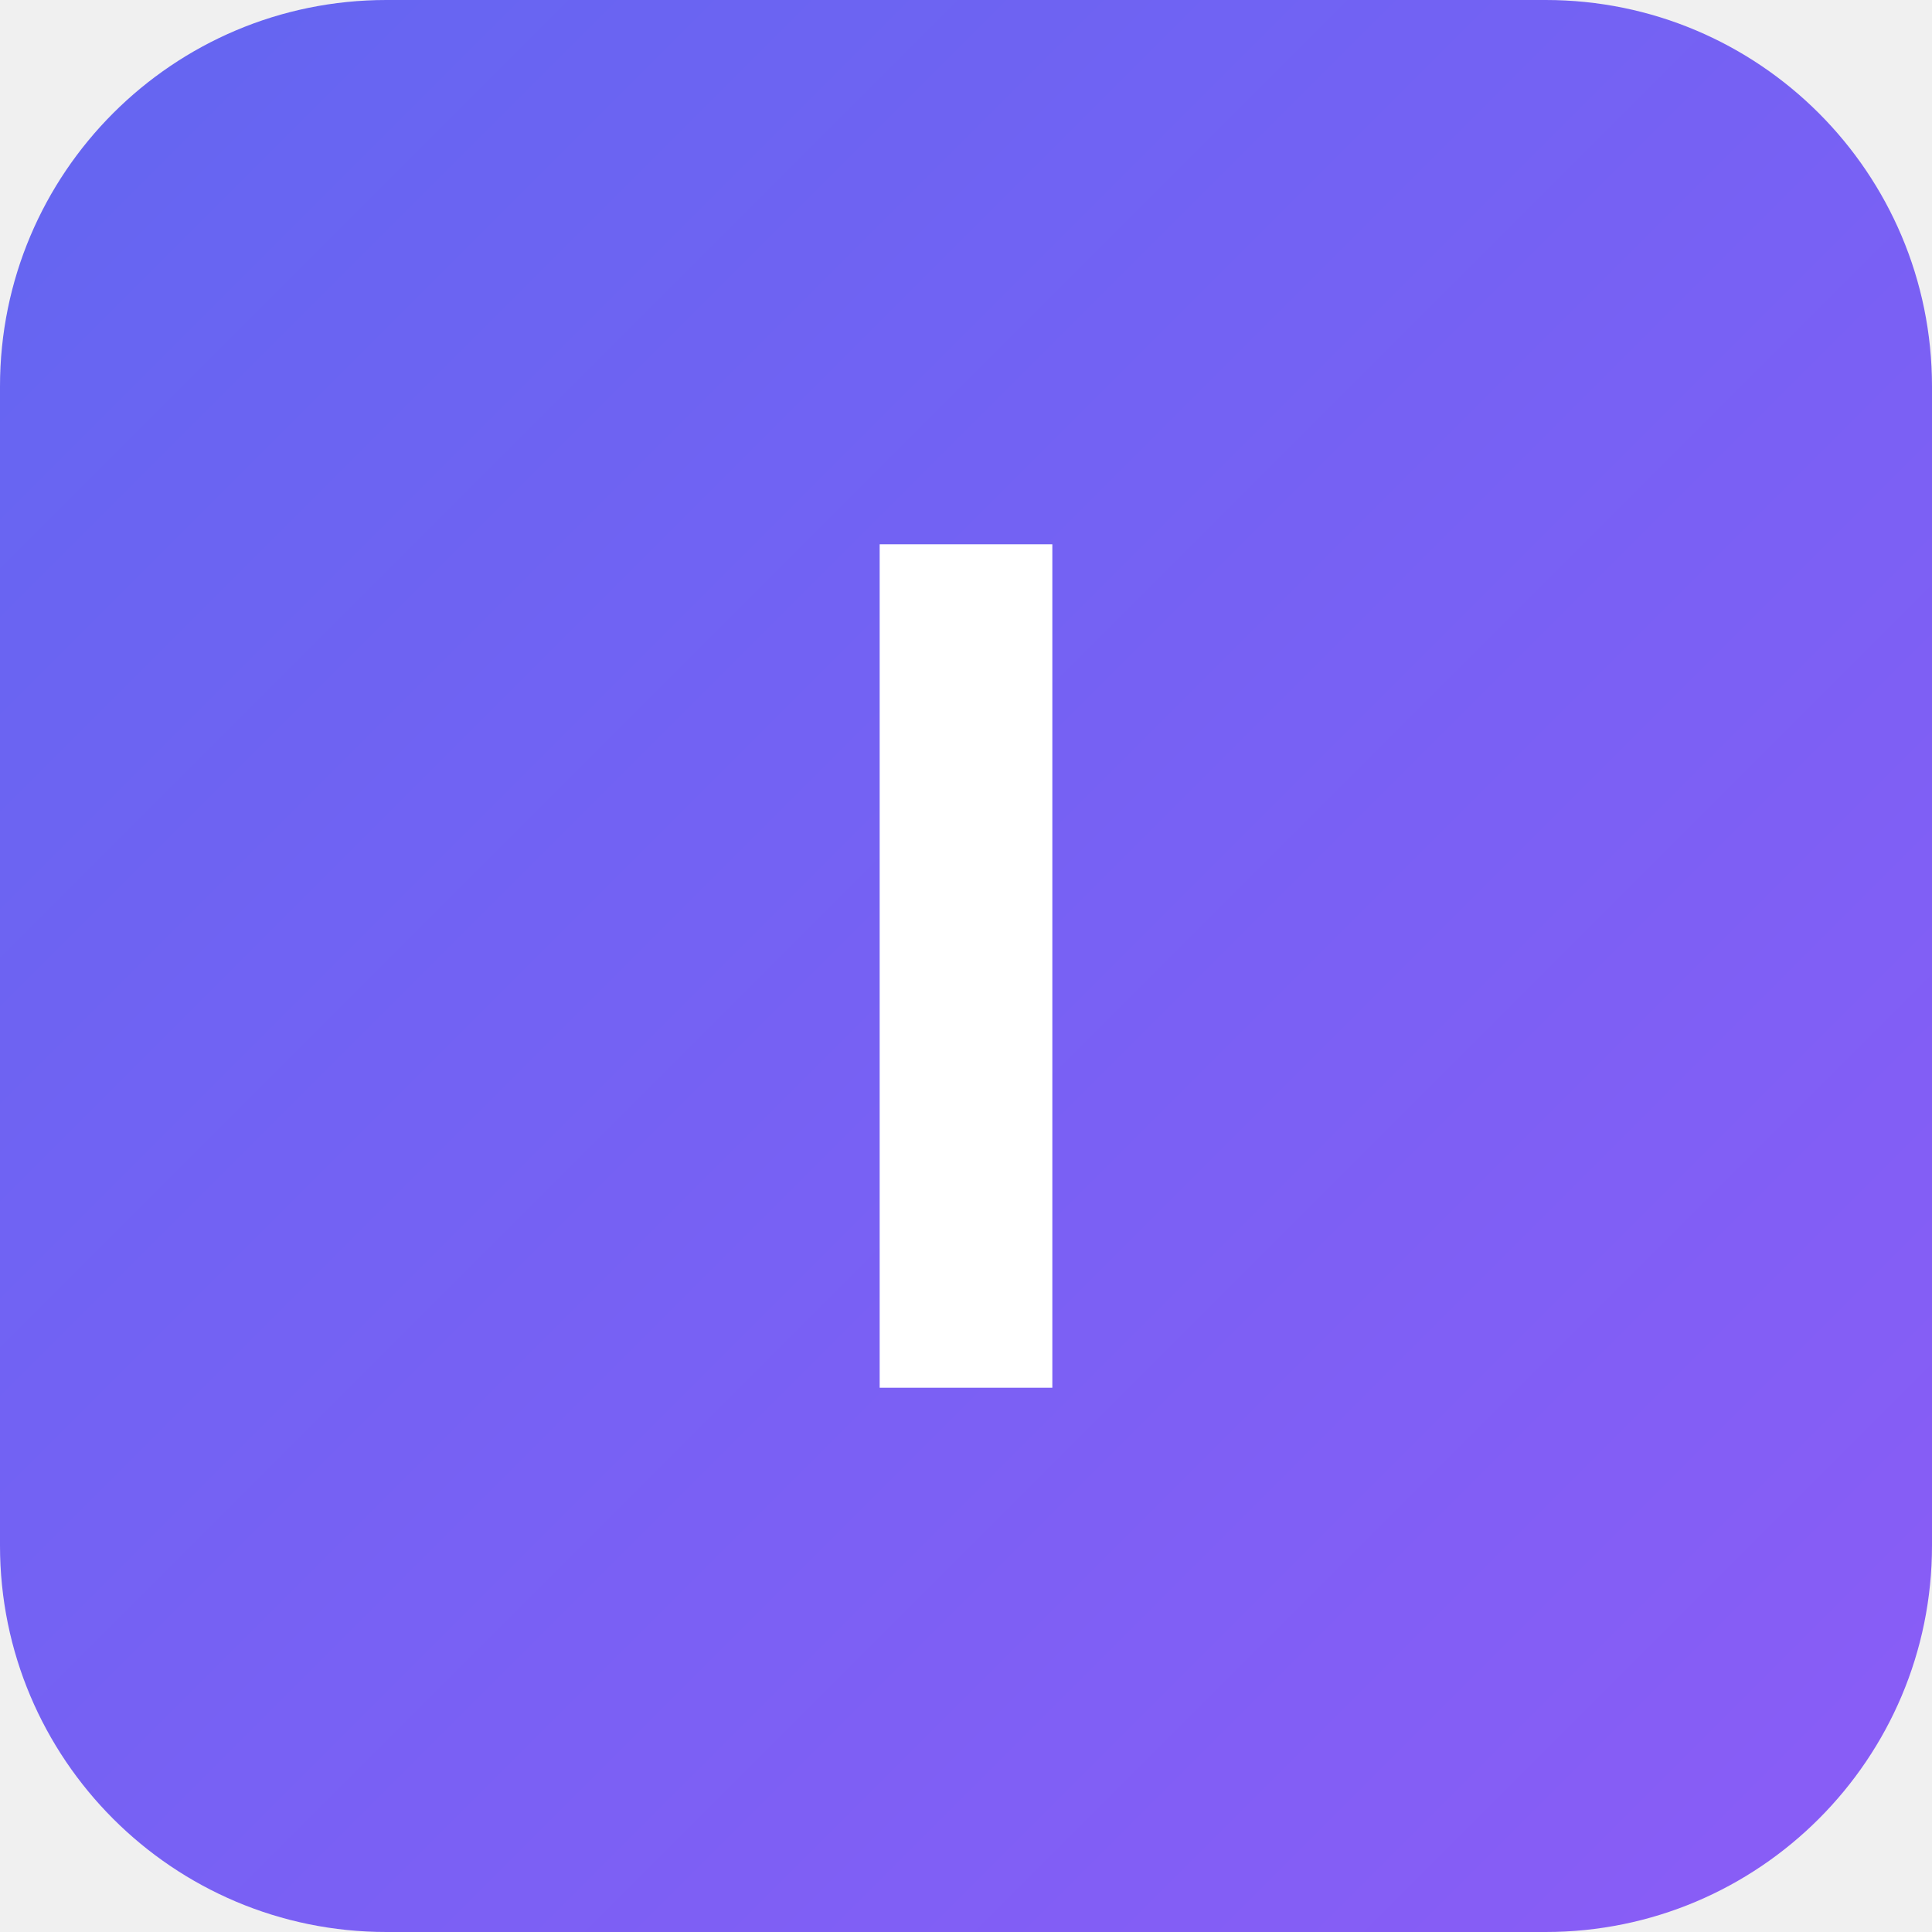
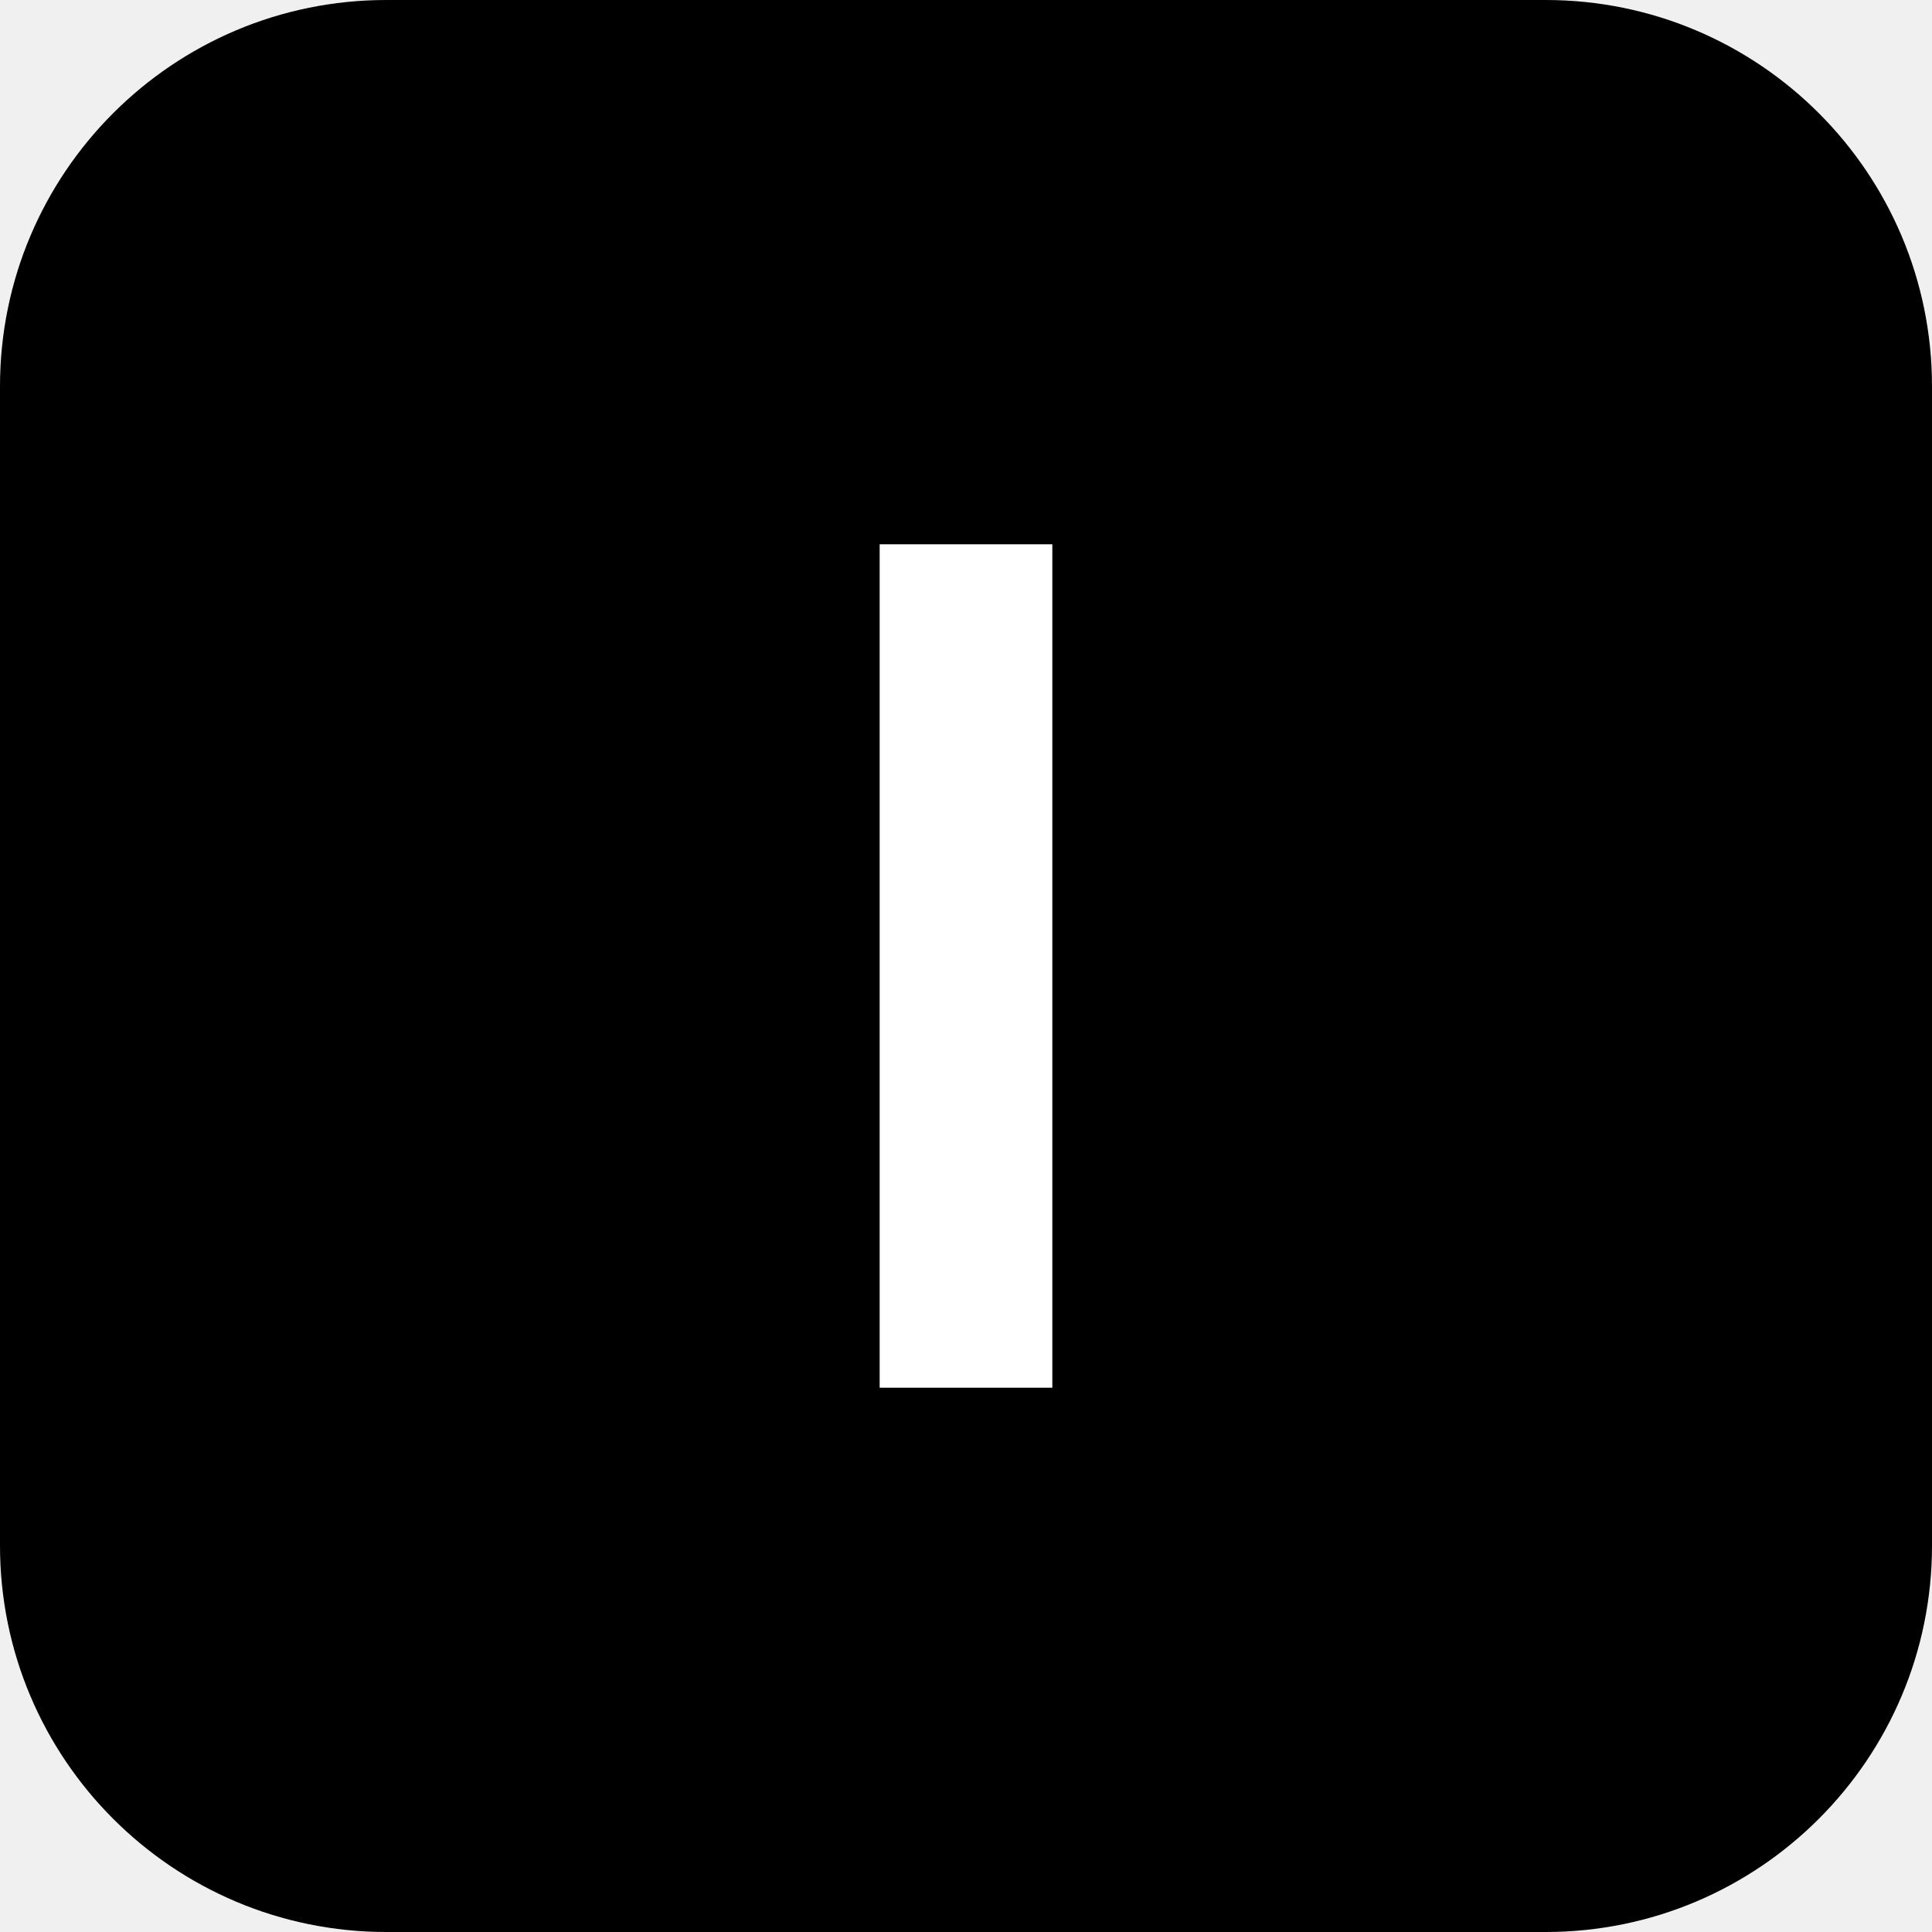
<svg xmlns="http://www.w3.org/2000/svg" viewBox="0 0 100 100">
-   <defs>
-     <linearGradient id="grad" x1="0%" y1="0%" x2="100%" y2="100%">
-       <stop offset="0%" style="stop-color:#6366f1;stop-opacity:1" />
-       <stop offset="100%" style="stop-color:#8b5cf6;stop-opacity:1" />
-     </linearGradient>
-   </defs>
-   <rect width="100" height="100" rx="20" fill="url(#grad)" />
+   <rect width="100" height="100" rx="20" fill="#000000" />
  <text x="50" y="50" font-family="system-ui, -apple-system, sans-serif" font-size="60" font-weight="bold" fill="white" text-anchor="middle" dominant-baseline="central">I</text>
</svg>
